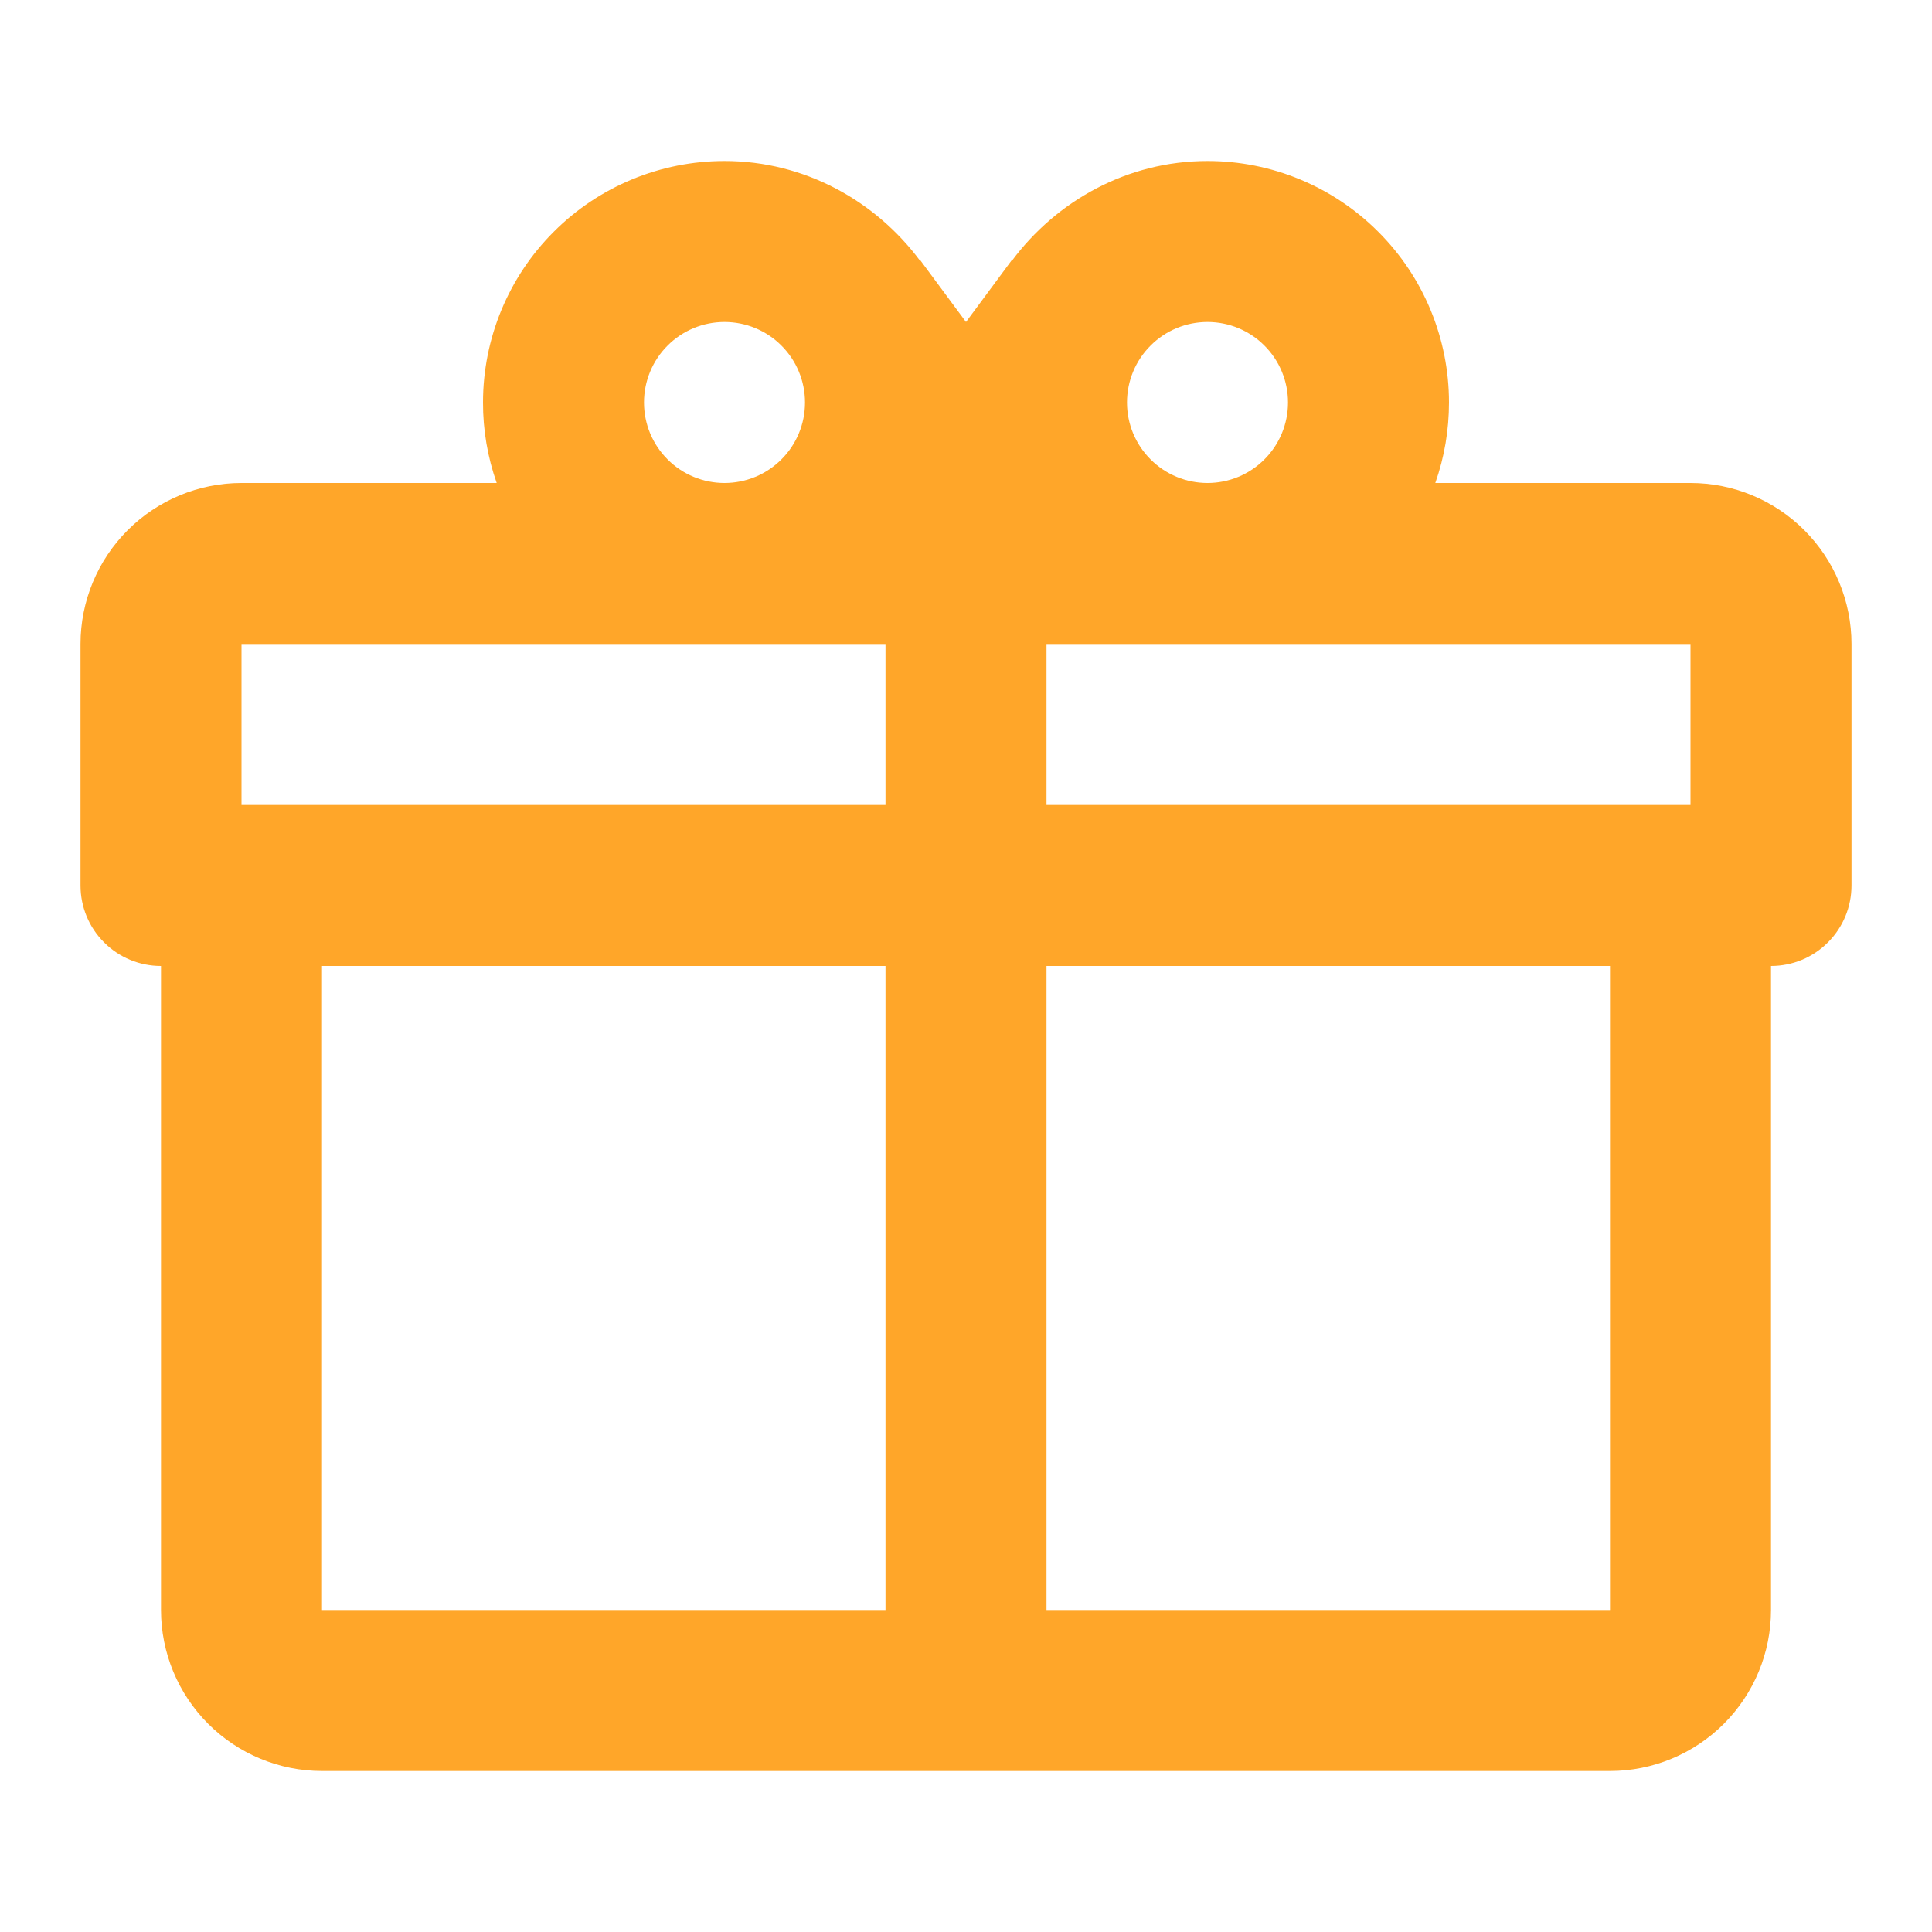
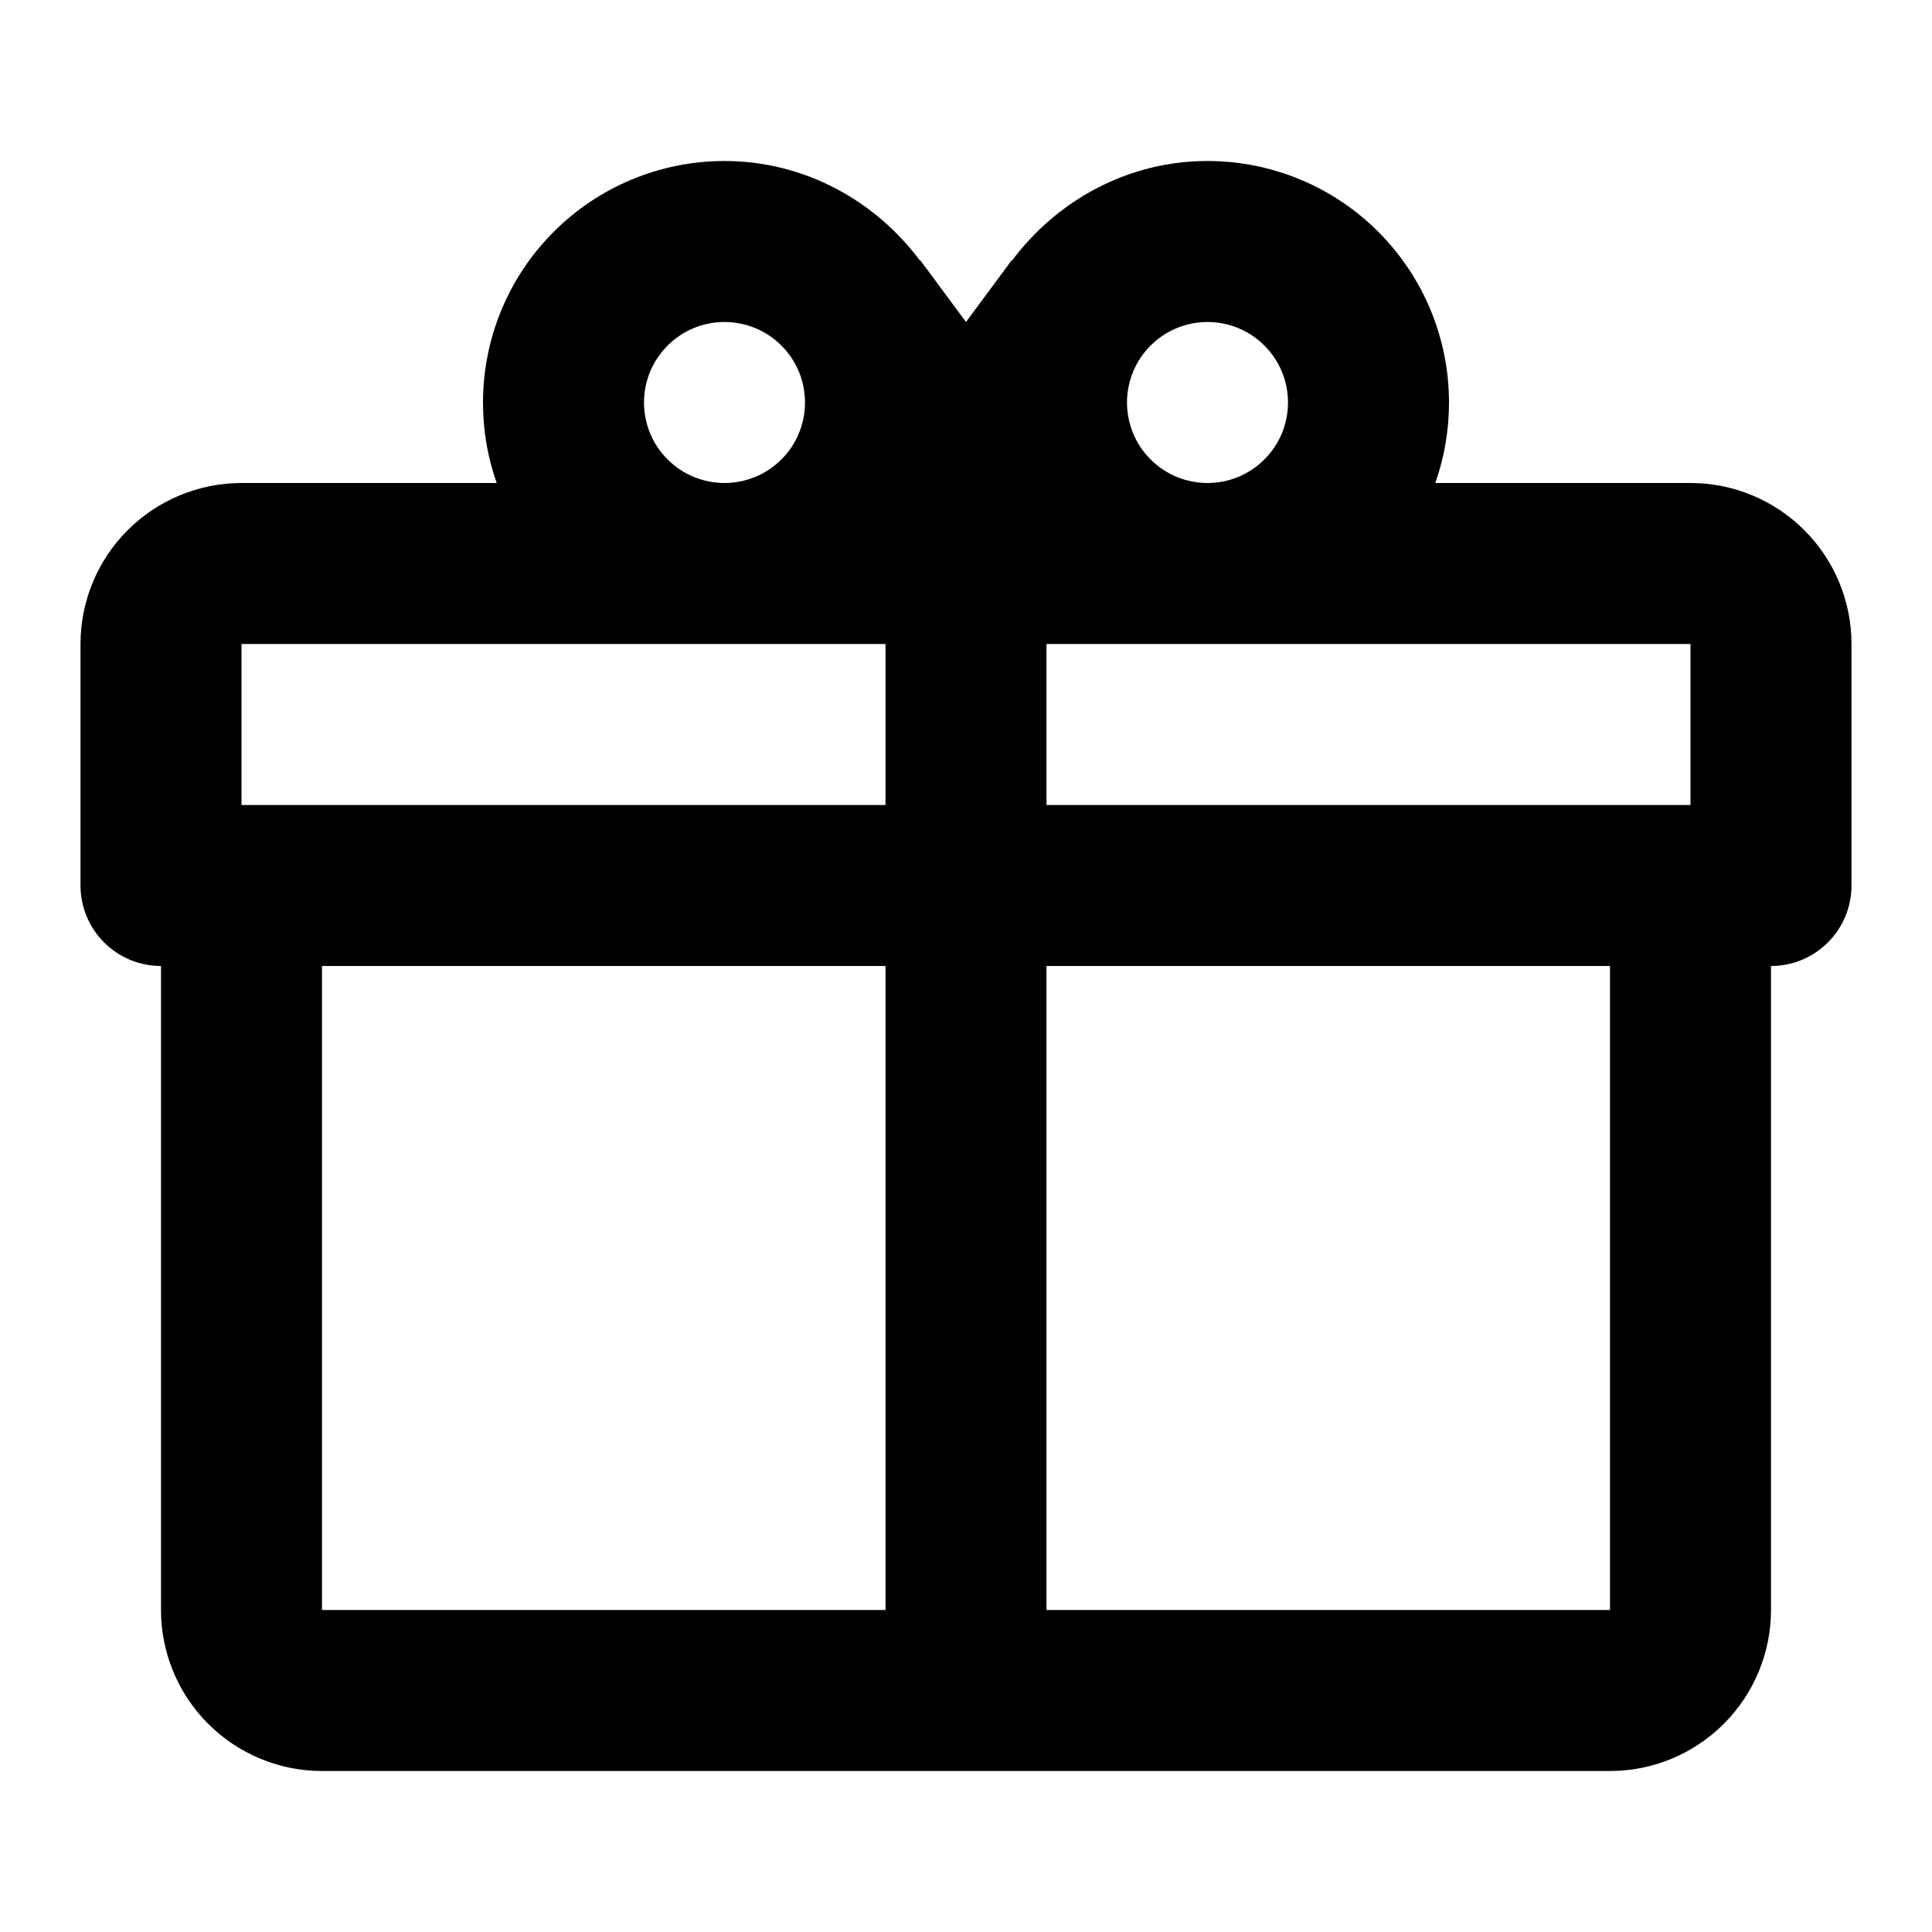
<svg xmlns="http://www.w3.org/2000/svg" width="24" height="24" viewBox="0 0 24 24" fill="none">
-   <path d="M22 12V20C22 20.53 21.789 21.039 21.414 21.414C21.039 21.789 20.53 22 20 22H4C3.47 22 2.961 21.789 2.586 21.414C2.211 21.039 2 20.53 2 20V12C1.735 12 1.48 11.895 1.293 11.707C1.105 11.52 1 11.265 1 11V8C1 7.47 1.211 6.961 1.586 6.586C1.961 6.211 2.47 6 3 6H6.17C6.057 5.679 5.999 5.341 6 5C6 4.204 6.316 3.441 6.879 2.879C7.441 2.316 8.204 2 9 2C10 2 10.88 2.5 11.43 3.24V3.23L12 4L12.57 3.23V3.24C13.12 2.5 14 2 15 2C15.796 2 16.559 2.316 17.121 2.879C17.684 3.441 18 4.204 18 5C18 5.341 17.943 5.679 17.83 6H21C21.53 6 22.039 6.211 22.414 6.586C22.789 6.961 23 7.47 23 8V11C23 11.265 22.895 11.52 22.707 11.707C22.52 11.895 22.265 12 22 12ZM4 20H11V12H4V20ZM20 20V12H13V20H20ZM9 4C8.735 4 8.48 4.105 8.293 4.293C8.105 4.48 8 4.735 8 5C8 5.265 8.105 5.52 8.293 5.707C8.48 5.895 8.735 6 9 6C9.265 6 9.52 5.895 9.707 5.707C9.895 5.52 10 5.265 10 5C10 4.735 9.895 4.48 9.707 4.293C9.52 4.105 9.265 4 9 4ZM15 4C14.735 4 14.48 4.105 14.293 4.293C14.105 4.48 14 4.735 14 5C14 5.265 14.105 5.52 14.293 5.707C14.48 5.895 14.735 6 15 6C15.265 6 15.52 5.895 15.707 5.707C15.895 5.52 16 5.265 16 5C16 4.735 15.895 4.48 15.707 4.293C15.52 4.105 15.265 4 15 4ZM3 8V10H11V8H3ZM13 8V10H21V8H13Z" fill="#FFA629" />
+   <path d="M22 12V20C22 20.53 21.789 21.039 21.414 21.414C21.039 21.789 20.53 22 20 22H4C3.47 22 2.961 21.789 2.586 21.414C2.211 21.039 2 20.53 2 20V12C1.735 12 1.48 11.895 1.293 11.707C1.105 11.52 1 11.265 1 11V8C1 7.47 1.211 6.961 1.586 6.586C1.961 6.211 2.47 6 3 6H6.17C6.057 5.679 5.999 5.341 6 5C6 4.204 6.316 3.441 6.879 2.879C7.441 2.316 8.204 2 9 2C10 2 10.88 2.5 11.43 3.24V3.23L12 4L12.57 3.23V3.24C13.12 2.5 14 2 15 2C15.796 2 16.559 2.316 17.121 2.879C17.684 3.441 18 4.204 18 5C18 5.341 17.943 5.679 17.83 6H21C21.53 6 22.039 6.211 22.414 6.586C22.789 6.961 23 7.47 23 8V11C23 11.265 22.895 11.52 22.707 11.707C22.52 11.895 22.265 12 22 12ZM4 20H11V12H4V20ZM20 20V12H13V20H20ZM9 4C8.735 4 8.48 4.105 8.293 4.293C8.105 4.48 8 4.735 8 5C8 5.265 8.105 5.52 8.293 5.707C8.48 5.895 8.735 6 9 6C9.265 6 9.52 5.895 9.707 5.707C9.895 5.52 10 5.265 10 5C10 4.735 9.895 4.48 9.707 4.293C9.52 4.105 9.265 4 9 4ZM15 4C14.735 4 14.48 4.105 14.293 4.293C14.105 4.48 14 4.735 14 5C14 5.265 14.105 5.52 14.293 5.707C14.48 5.895 14.735 6 15 6C15.265 6 15.52 5.895 15.707 5.707C15.895 5.52 16 5.265 16 5C16 4.735 15.895 4.48 15.707 4.293C15.52 4.105 15.265 4 15 4ZM3 8V10H11V8H3ZM13 8V10H21V8H13Z" fill="currentColor" />
</svg>
